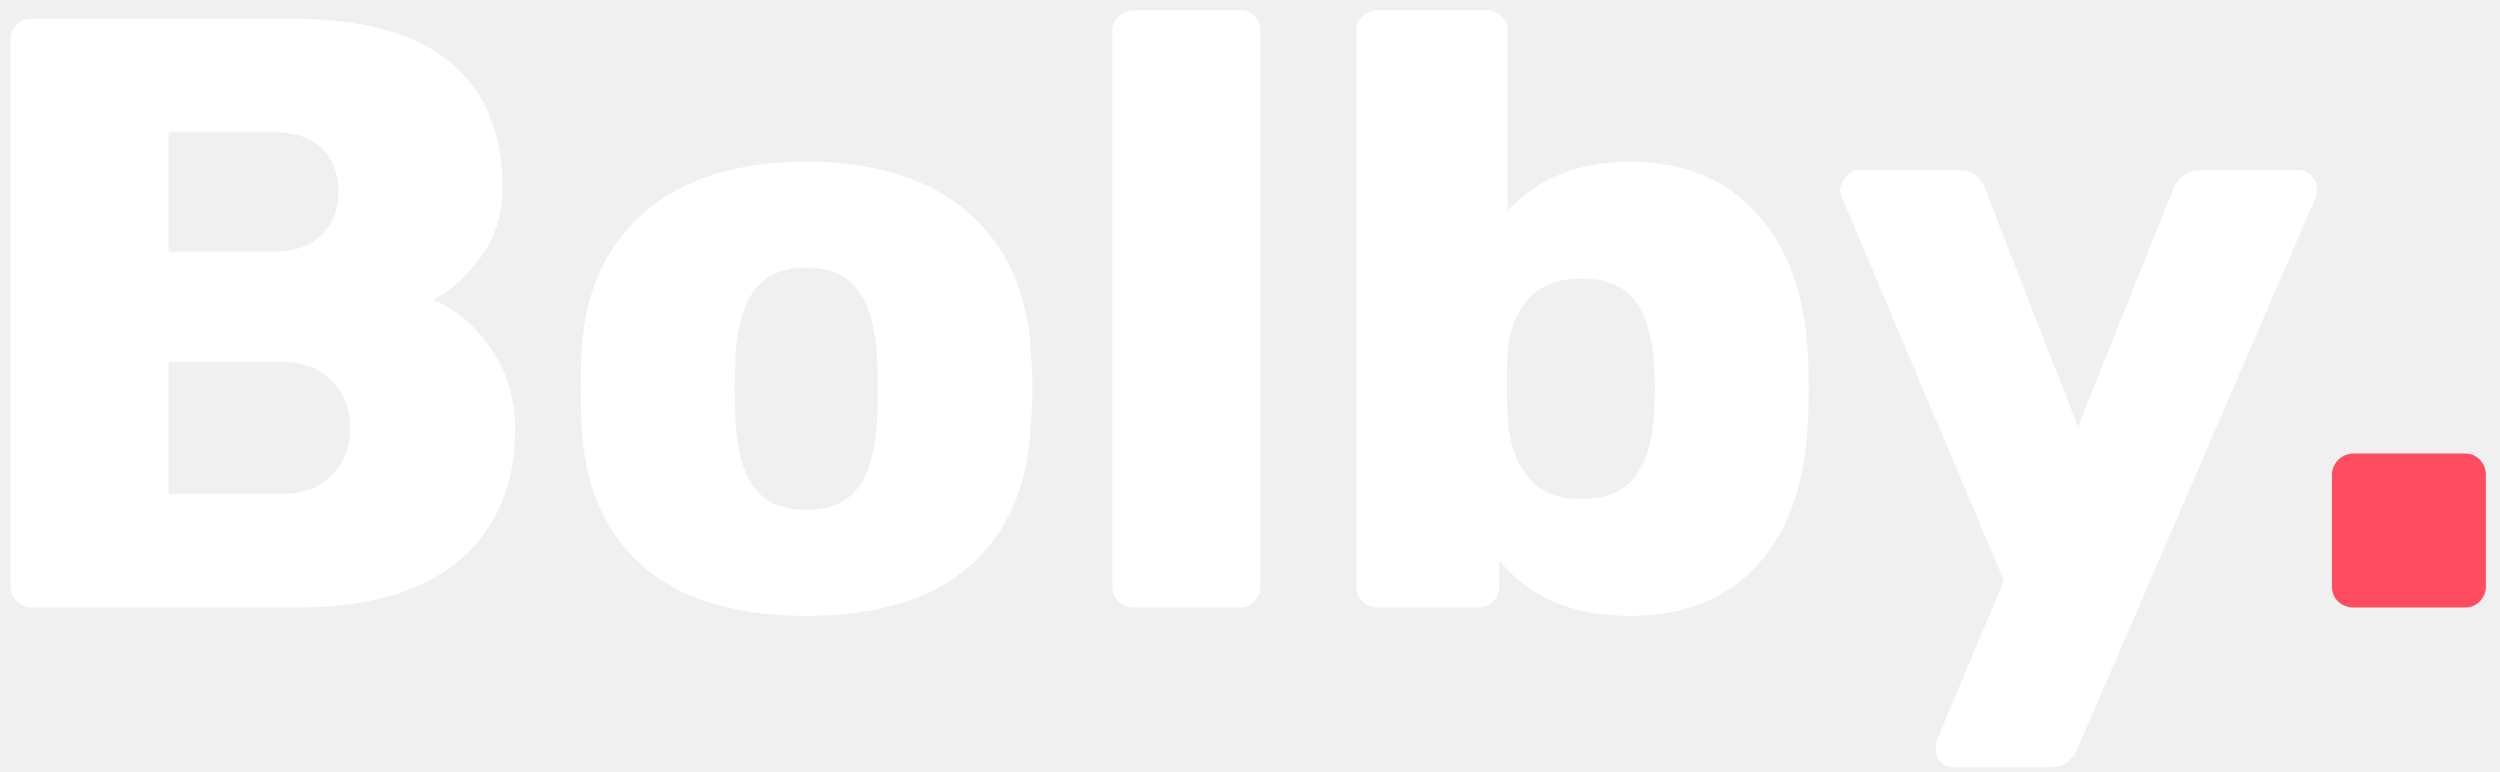
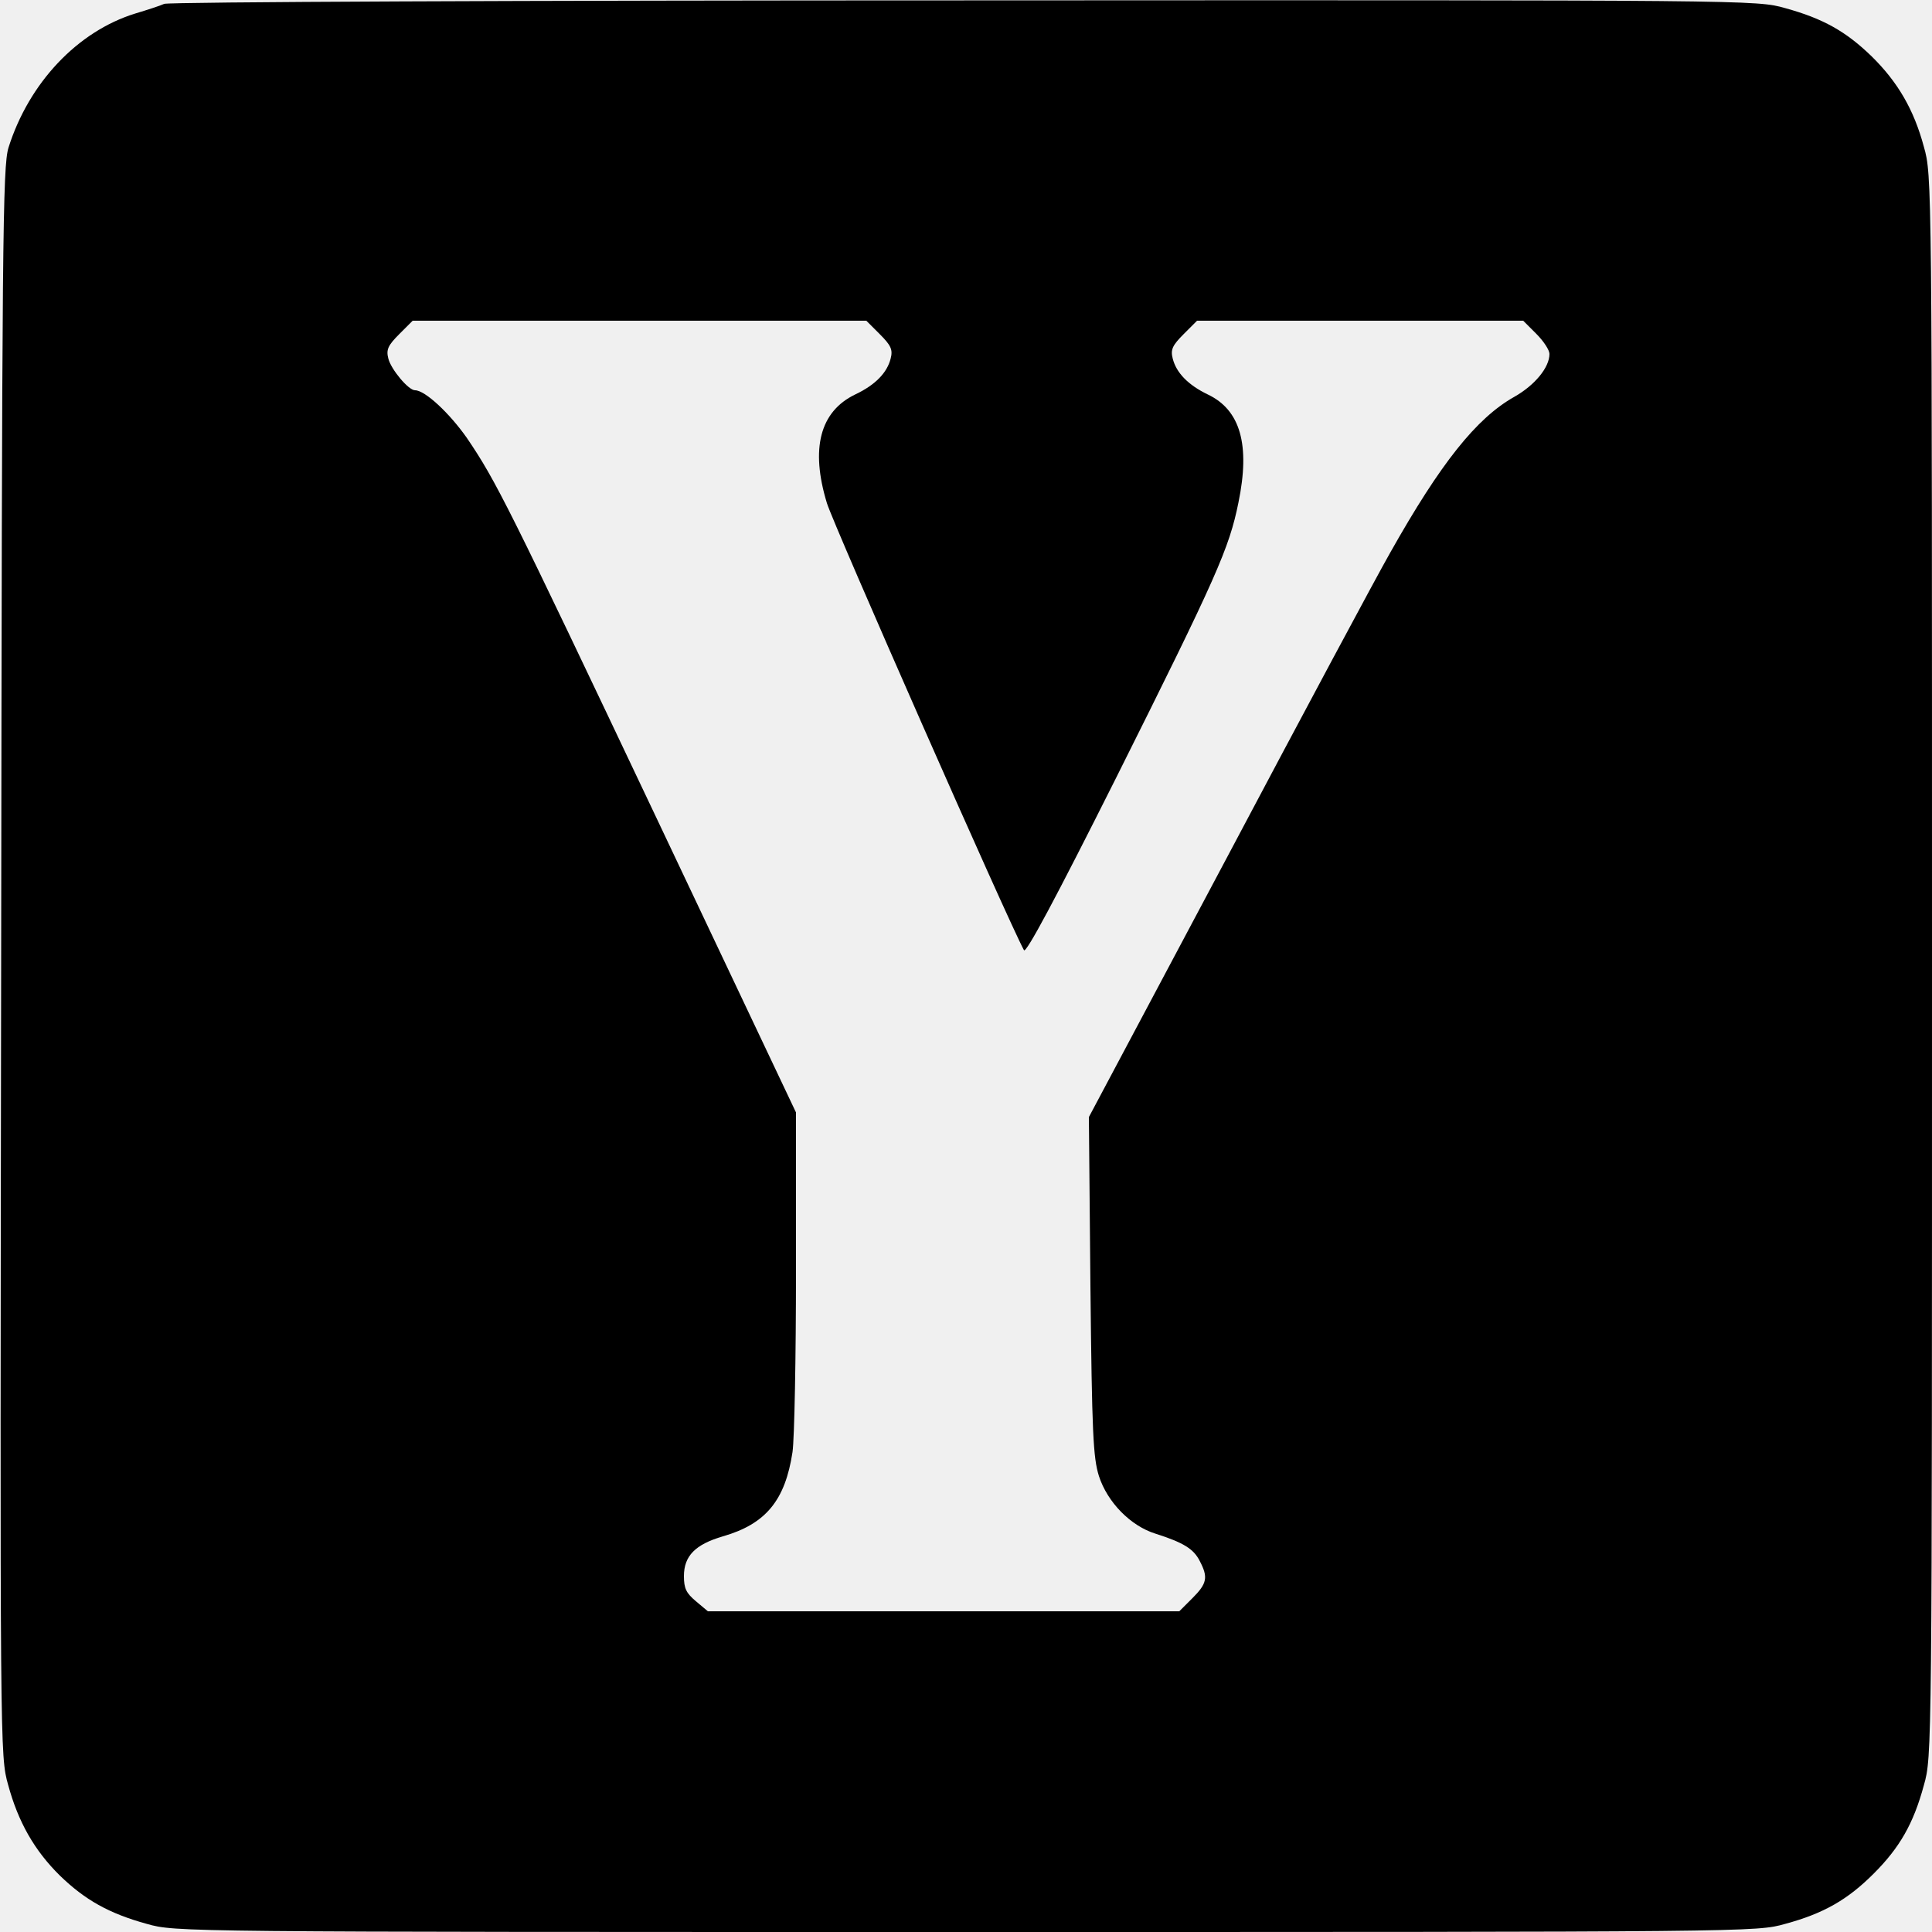
- <svg xmlns="http://www.w3.org/2000/svg" width="107px" height="33px" viewBox="0 0 107 33" version="1.1">
-   <g id="Symbols" stroke="none" stroke-width="1" fill="none" fill-rule="evenodd">
-     <g id="header" transform="translate(-42, -61)" fill-rule="nonzero">
-       <g id="Bolby.">
-         <g transform="translate(42.448, 61.44)">
-           <path d="M12.348,25.56 C15.324,25.56 17.61,24.888 19.206,23.544 C20.802,22.2 21.6,20.316 21.6,17.892 C21.6,16.644 21.264,15.522 20.592,14.526 C19.92,13.53 19.092,12.816 18.108,12.384 C18.852,12 19.53,11.388 20.142,10.548 C20.754,9.708 21.06,8.712 21.06,7.56 C21.06,5.256 20.316,3.48 18.828,2.232 C17.34,0.984 15.072,0.36 12.024,0.36 L12.024,0.36 L0.9,0.36 C0.636,0.36 0.42,0.45 0.252,0.63 C0.084,0.81 0,1.032 0,1.296 L0,1.296 L0,24.66 C0,24.9 0.09,25.11 0.27,25.29 C0.45,25.47 0.66,25.56 0.9,25.56 L0.9,25.56 L12.348,25.56 Z M11.268,10.332 L6.768,10.332 L6.768,5.22 L11.268,5.22 C12.18,5.22 12.87,5.454 13.338,5.922 C13.806,6.39 14.04,6.996 14.04,7.74 C14.04,8.508 13.8,9.132 13.32,9.612 C12.84,10.092 12.156,10.332 11.268,10.332 L11.268,10.332 Z M11.592,20.7 L6.768,20.7 L6.768,15.048 L11.592,15.048 C12.504,15.048 13.224,15.318 13.752,15.858 C14.28,16.398 14.544,17.076 14.544,17.892 C14.544,18.684 14.286,19.35 13.77,19.89 C13.254,20.43 12.528,20.7 11.592,20.7 L11.592,20.7 Z M34.056,25.92 C37.08,25.92 39.402,25.218 41.022,23.814 C42.642,22.41 43.524,20.412 43.668,17.82 C43.716,17.196 43.74,16.656 43.74,16.2 C43.74,15.744 43.716,15.204 43.668,14.58 C43.524,12.036 42.618,10.05 40.95,8.622 C39.282,7.194 36.984,6.48 34.056,6.48 C31.128,6.48 28.83,7.194 27.162,8.622 C25.494,10.05 24.588,12.036 24.444,14.58 C24.42,14.892 24.408,15.432 24.408,16.2 L24.408,16.448 C24.411,17.085 24.423,17.543 24.444,17.82 C24.588,20.412 25.47,22.41 27.09,23.814 C28.71,25.218 31.032,25.92 34.056,25.92 Z M34.056,21.384 C33.072,21.384 32.34,21.078 31.86,20.466 C31.38,19.854 31.104,18.912 31.032,17.64 L31.032,17.64 L30.996,16.2 L31.032,14.76 C31.104,13.512 31.38,12.576 31.86,11.952 C32.34,11.328 33.072,11.016 34.056,11.016 C35.04,11.016 35.772,11.328 36.252,11.952 C36.732,12.576 37.008,13.512 37.08,14.76 C37.104,15 37.116,15.48 37.116,16.2 C37.116,16.92 37.104,17.4 37.08,17.64 C37.008,18.912 36.732,19.854 36.252,20.466 C35.772,21.078 35.04,21.384 34.056,21.384 Z M52.596,25.56 C52.86,25.56 53.076,25.47 53.244,25.29 C53.412,25.11 53.496,24.9 53.496,24.66 L53.496,24.66 L53.496,0.9 C53.496,0.636 53.412,0.42 53.244,0.252 C53.076,0.084 52.86,0 52.596,0 L52.596,0 L48.096,0 C47.832,0 47.61,0.084 47.43,0.252 C47.25,0.42 47.16,0.636 47.16,0.9 L47.16,0.9 L47.16,24.66 C47.16,24.924 47.25,25.14 47.43,25.308 C47.61,25.476 47.832,25.56 48.096,25.56 L48.096,25.56 L52.596,25.56 Z M69.3,25.92 C71.628,25.92 73.458,25.188 74.79,23.724 C76.122,22.26 76.836,20.172 76.932,17.46 C76.956,17.148 76.968,16.728 76.968,16.2 C76.968,15.648 76.956,15.216 76.932,14.904 C76.836,12.288 76.116,10.23 74.772,8.73 C73.428,7.23 71.604,6.48 69.3,6.48 C67.14,6.48 65.4,7.176 64.08,8.568 L64.08,8.568 L64.08,0.9 C64.08,0.636 63.996,0.42 63.828,0.252 C63.66,0.084 63.444,0 63.18,0 L63.18,0 L58.536,0 C58.272,0 58.05,0.084 57.87,0.252 C57.69,0.42 57.6,0.636 57.6,0.9 L57.6,0.9 L57.6,24.66 C57.6,24.924 57.69,25.14 57.87,25.308 C58.05,25.476 58.272,25.56 58.536,25.56 L58.536,25.56 L62.82,25.56 C63.084,25.56 63.3,25.47 63.468,25.29 C63.636,25.11 63.72,24.9 63.72,24.66 L63.72,24.66 L63.72,23.544 C65.016,25.128 66.876,25.92 69.3,25.92 Z M67.212,20.916 C66.18,20.916 65.412,20.586 64.908,19.926 C64.404,19.266 64.128,18.432 64.08,17.424 C64.056,17.088 64.044,16.632 64.044,16.056 L64.045,15.817 C64.048,15.356 64.059,14.991 64.08,14.724 C64.128,13.788 64.41,13.014 64.926,12.402 C65.442,11.79 66.204,11.484 67.212,11.484 C68.292,11.484 69.066,11.802 69.534,12.438 C70.002,13.074 70.272,13.956 70.344,15.084 C70.368,15.324 70.38,15.696 70.38,16.2 C70.38,16.704 70.368,17.076 70.344,17.316 C70.272,18.444 70.002,19.326 69.534,19.962 C69.066,20.598 68.292,20.916 67.212,20.916 Z M87.336,32.4 C87.84,32.4 88.212,32.148 88.452,31.644 L88.452,31.644 L98.64,8.064 C98.688,7.92 98.712,7.764 98.712,7.596 C98.712,7.404 98.634,7.23 98.478,7.074 C98.322,6.918 98.136,6.84 97.92,6.84 L97.92,6.84 L93.672,6.84 C93.192,6.84 92.832,7.092 92.592,7.596 L92.592,7.596 L88.488,17.82 L84.492,7.596 C84.3,7.092 83.952,6.84 83.448,6.84 L83.448,6.84 L79.164,6.84 C78.948,6.84 78.762,6.918 78.606,7.074 C78.45,7.23 78.348,7.428 78.3,7.668 C78.3,7.74 78.336,7.872 78.408,8.064 L78.408,8.064 L85.32,24.408 L82.476,31.176 C82.428,31.32 82.404,31.476 82.404,31.644 C82.404,31.86 82.476,32.04 82.62,32.184 C82.764,32.328 82.944,32.4 83.16,32.4 L83.16,32.4 L87.336,32.4 Z" id="Bolby" fill="#FFFFFF" />
-           <path d="M105.048,25.56 C105.312,25.56 105.528,25.47 105.696,25.29 C105.864,25.11 105.948,24.9 105.948,24.66 L105.948,24.66 L105.948,19.908 C105.948,19.644 105.864,19.422 105.696,19.242 C105.528,19.062 105.312,18.972 105.048,18.972 L105.048,18.972 L100.296,18.972 C100.032,18.972 99.81,19.062 99.63,19.242 C99.45,19.422 99.36,19.644 99.36,19.908 L99.36,19.908 L99.36,24.66 C99.36,24.924 99.45,25.14 99.63,25.308 C99.81,25.476 100.032,25.56 100.296,25.56 L100.296,25.56 L105.048,25.56 Z" id="." fill="#FF4C60" />
-         </g>
-       </g>
-     </g>
+ <svg xmlns="http://www.w3.org/2000/svg" version="1.0" width="500pt" height="500pt" viewBox="0 0 500 500" preserveAspectRatio="xMidYMid meet">
+   <g transform="translate(0,500) scale(0.1,-0.1)" fill="#000000" stroke="none">
+     <path d="M425 4990 c-11 -5 -45 -16 -75 -25 -149 -46 -275 -179 -328 -347 -15 -49 -17 -225 -19 -2108 -3 -2049 -3 -2054 18 -2129 26 -96 68 -170 134 -235 65 -63 127 -98 225 -125 74 -21 82 -21 2120 -21 2038 0 2046 0 2120 21 100 27 162 63 229 130 67 67 103 129 130 229 21 74 21 82 21 2120 0 2038 0 2046 -21 2120 -26 97 -68 168 -135 234 -67 65 -126 98 -224 125 -74 21 -81 21 -2125 20 -1127 0 -2059 -4 -2070 -9z m1852 -855 c29 -29 34 -40 28 -63 -9 -36 -39 -68 -92 -93 -91 -44 -116 -140 -73 -281 17 -56 470 -1084 510 -1157 5 -10 82 134 239 447 261 522 292 593 316 711 31 150 5 240 -79 280 -52 25 -82 57 -91 93 -6 23 -1 34 28 63 l35 35 422 0 422 0 34 -34 c19 -19 34 -42 34 -52 0 -35 -38 -81 -91 -111 -98 -55 -191 -172 -321 -403 -36 -63 -226 -418 -422 -788 l-358 -673 4 -437 c4 -382 7 -444 22 -492 22 -68 82 -129 146 -149 72 -23 99 -39 115 -71 22 -42 19 -58 -19 -96 l-34 -34 -610 0 -610 0 -31 26 c-25 21 -31 33 -31 65 0 52 29 82 101 103 111 32 161 93 180 218 5 35 9 247 9 471 l0 408 -361 762 c-384 810 -415 872 -491 984 -45 64 -108 123 -134 123 -17 0 -62 54 -69 82 -6 23 -1 34 28 63 l35 35 587 0 587 0 35 -35z" />
  </g>
</svg>
